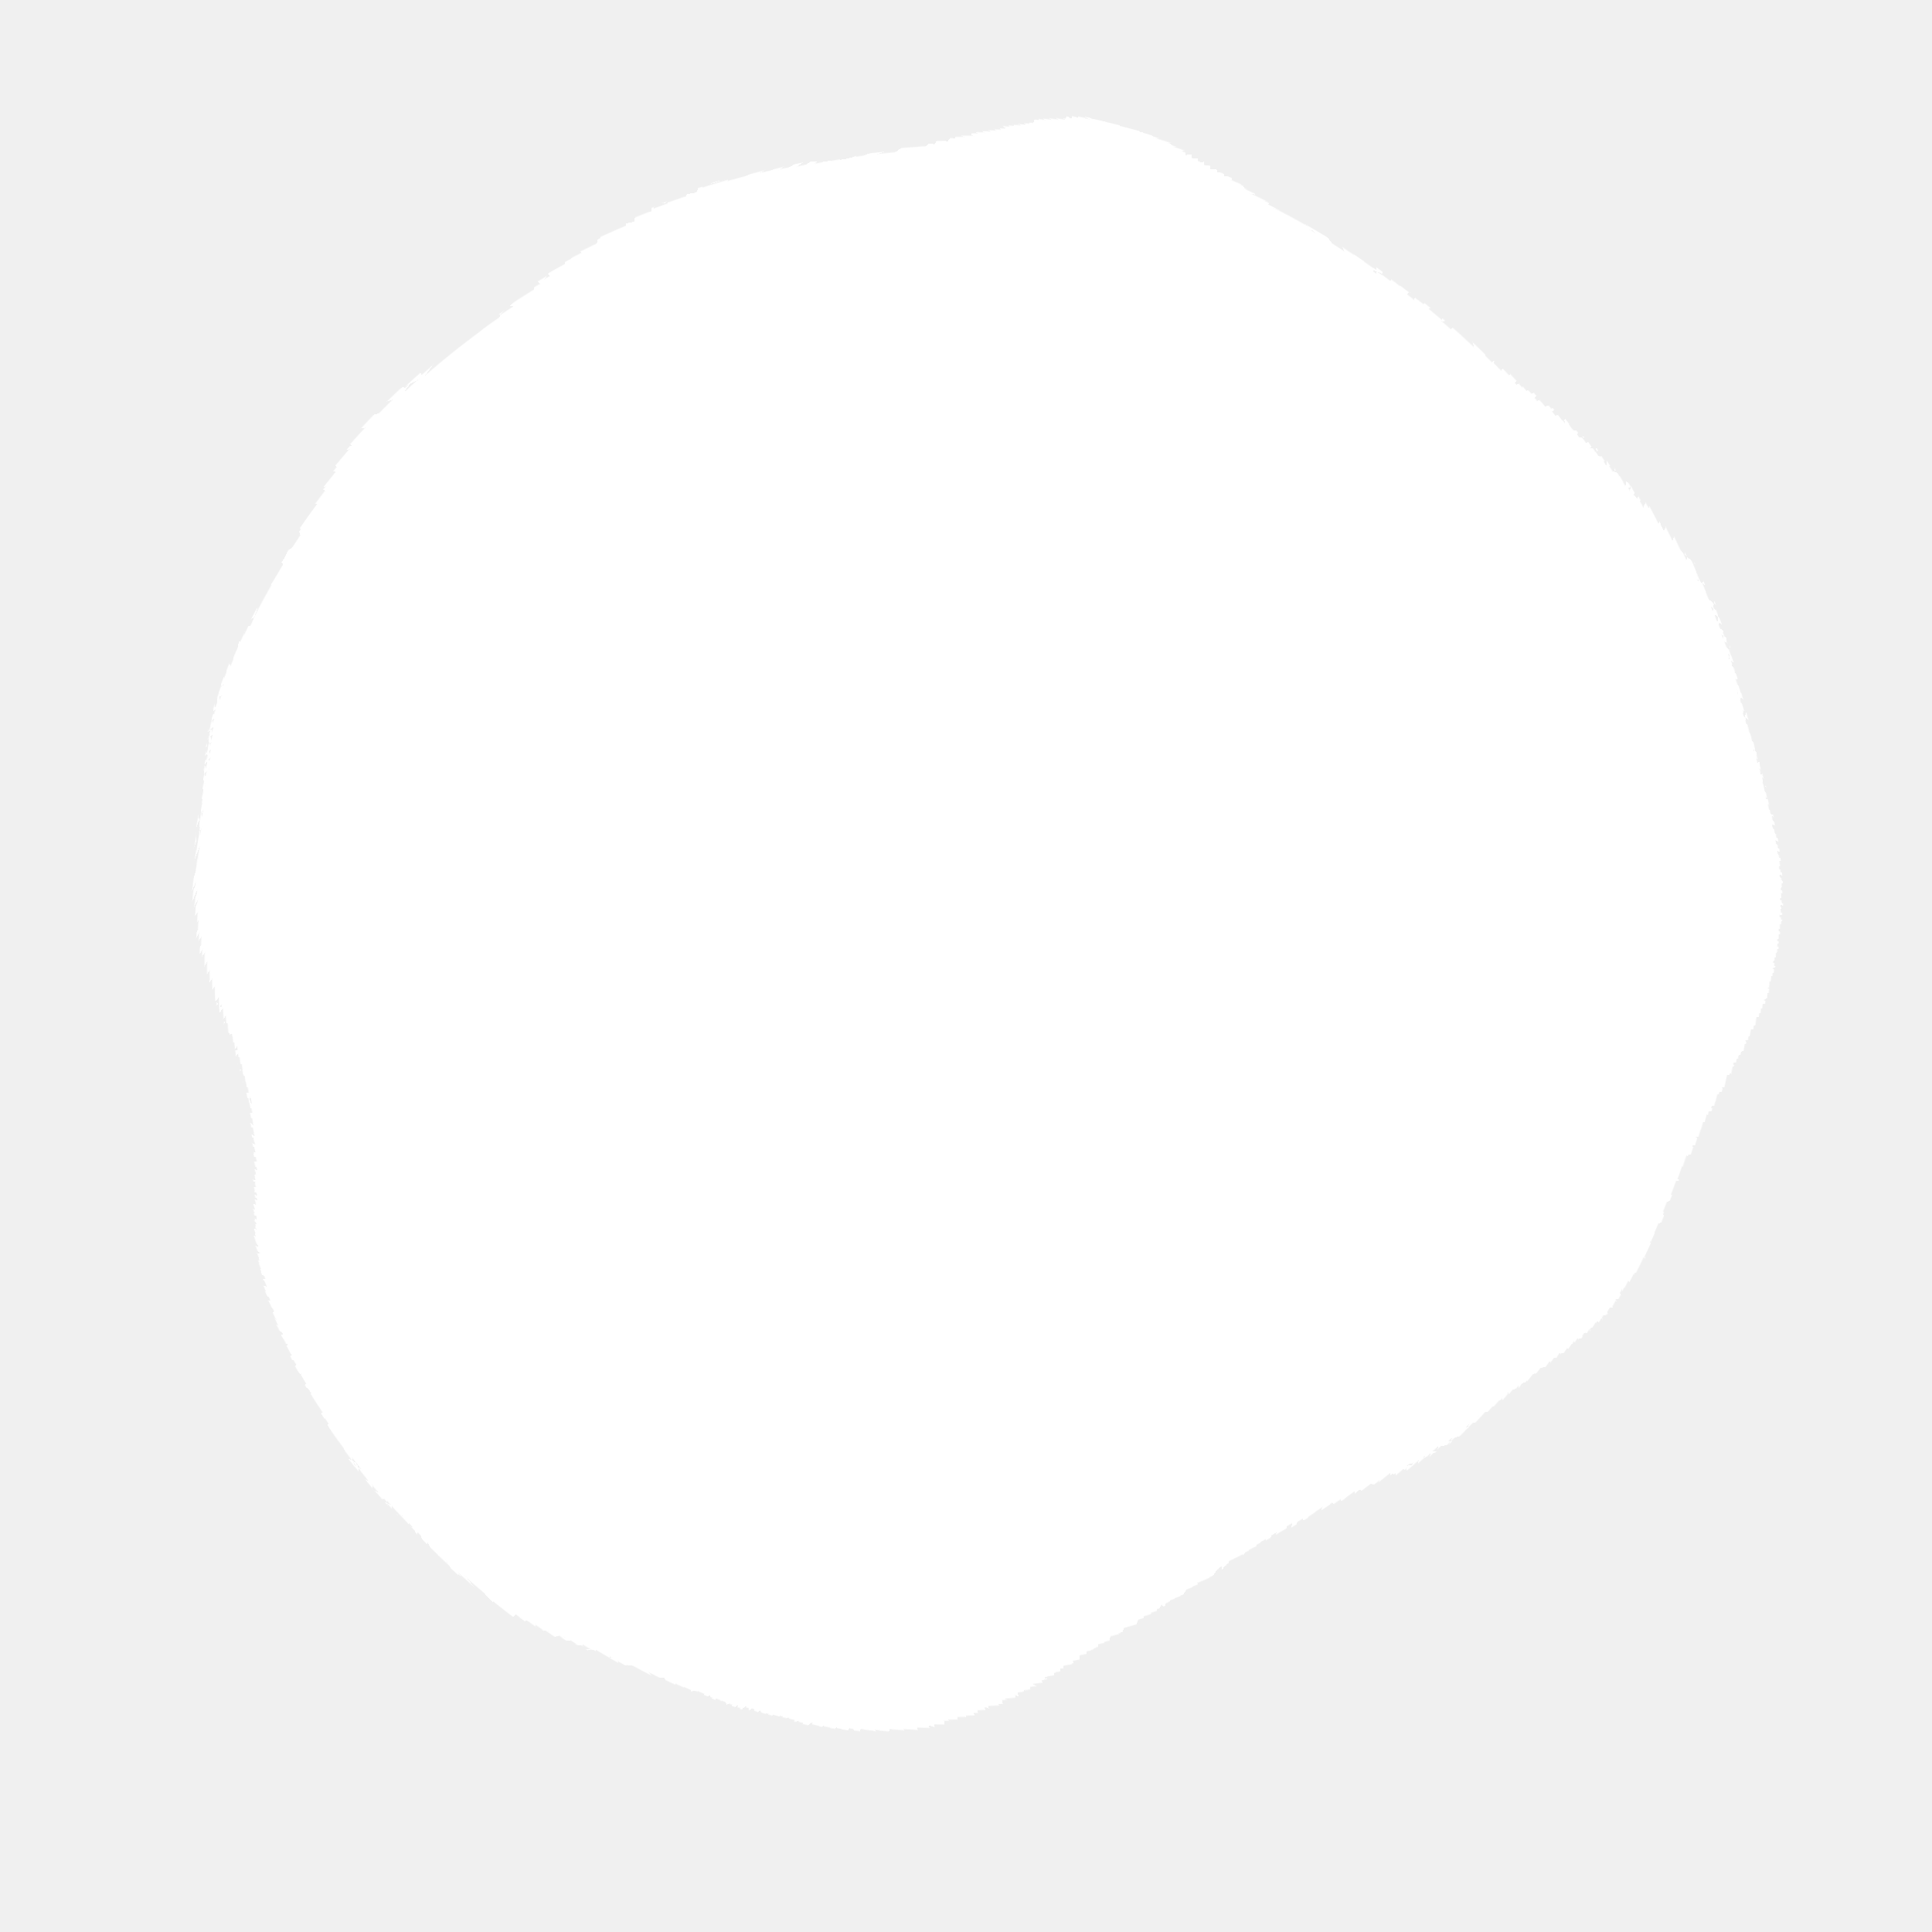
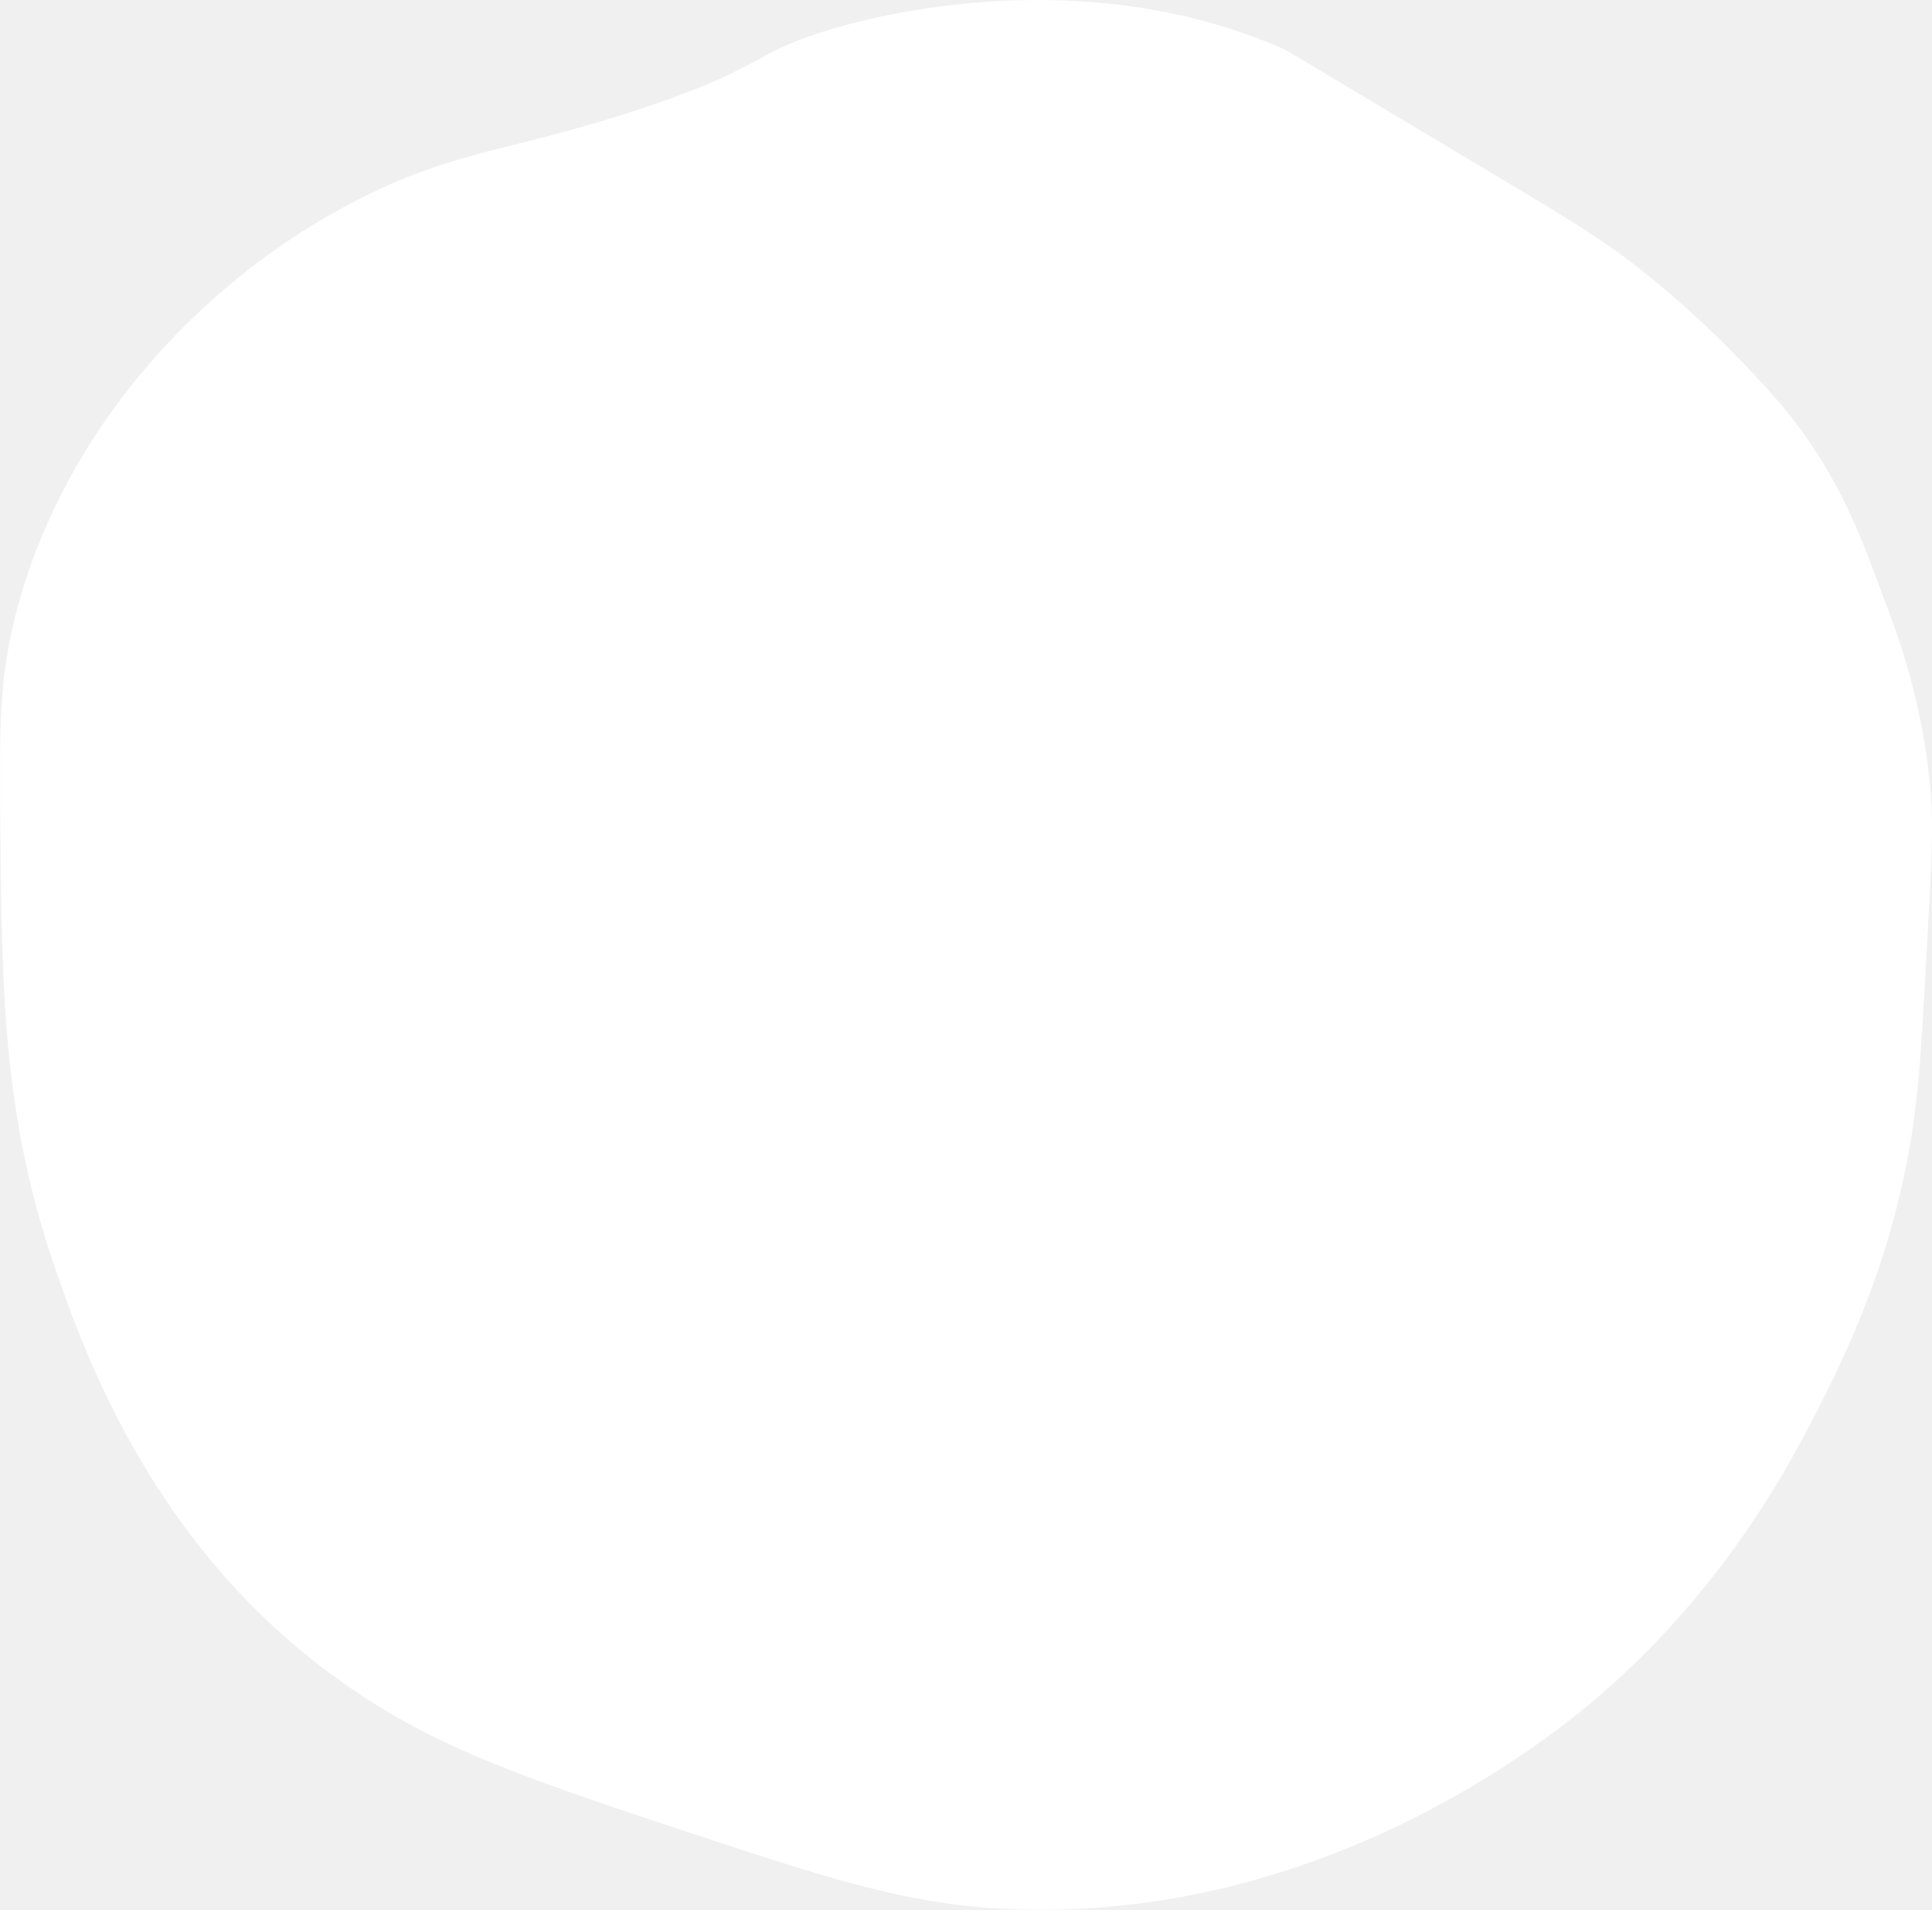
- <svg xmlns="http://www.w3.org/2000/svg" width="39" height="39" viewBox="0 0 39 39" fill="none">
-   <g filter="url(#filter0_g_4574_336)">
-     <circle cx="19.172" cy="19.172" r="16" fill="white" />
-   </g>
-   <defs>
-     <filter id="filter0_g_4574_336" x="0.001" y="0.001" width="38.343" height="38.343" filterUnits="userSpaceOnUse" color-interpolation-filters="sRGB">
-       <feFlood flood-opacity="0" result="BackgroundImageFix" />
-       <feBlend mode="normal" in="SourceGraphic" in2="BackgroundImageFix" result="shape" />
-       <feTurbulence type="fractalNoise" baseFrequency="0.05 0.05" numOctaves="3" seed="8488" />
-       <feDisplacementMap in="shape" scale="6.343" xChannelSelector="R" yChannelSelector="G" result="displacedImage" width="100%" height="100%" />
-       <feMerge result="effect1_texture_4574_336">
-         <feMergeNode in="displacedImage" />
-       </feMerge>
-     </filter>
-   </defs>
+ <svg xmlns="http://www.w3.org/2000/svg" width="265" height="262" viewBox="0 0 265 262" fill="none">
+   <path d="M30.084 40.284C37.664 33.647 44.904 29.515 49.422 27.229C63.121 20.298 70.708 20.772 88.977 14.559C105.672 8.881 102.874 7.282 114.259 3.933C119.433 2.413 148.244 -5.562 176.244 6.794C176.46 6.89 176.156 6.757 199.488 20.69C215.316 30.142 219.766 32.714 226.041 37.783C231.834 42.465 237.601 47.914 243.397 54.467C252.382 64.625 255.7 74.984 258.211 81.584C260.424 87.401 263.817 96.515 264.824 108.862C265.2 113.465 264.932 118.4 264.407 128.077C263.67 141.679 263.301 148.48 262.351 154.821C259.682 172.628 253.149 185.809 249.645 192.745C245.75 200.453 237.126 217.129 219.798 232.279C214.81 236.642 183.426 263.274 139.719 261.952C125.013 261.507 114.224 257.931 92.644 250.78C69.671 243.166 57.475 238.906 44.117 228.71C20.035 210.329 11.14 184.4 7.416 173.538C0.391 153.05 0.24 135.693 0.039 112.656C-0.074 99.726 -0.085 93.084 2.116 84.443C8.44 59.627 25.21 44.549 30.084 40.284Z" fill="white" />
</svg>
